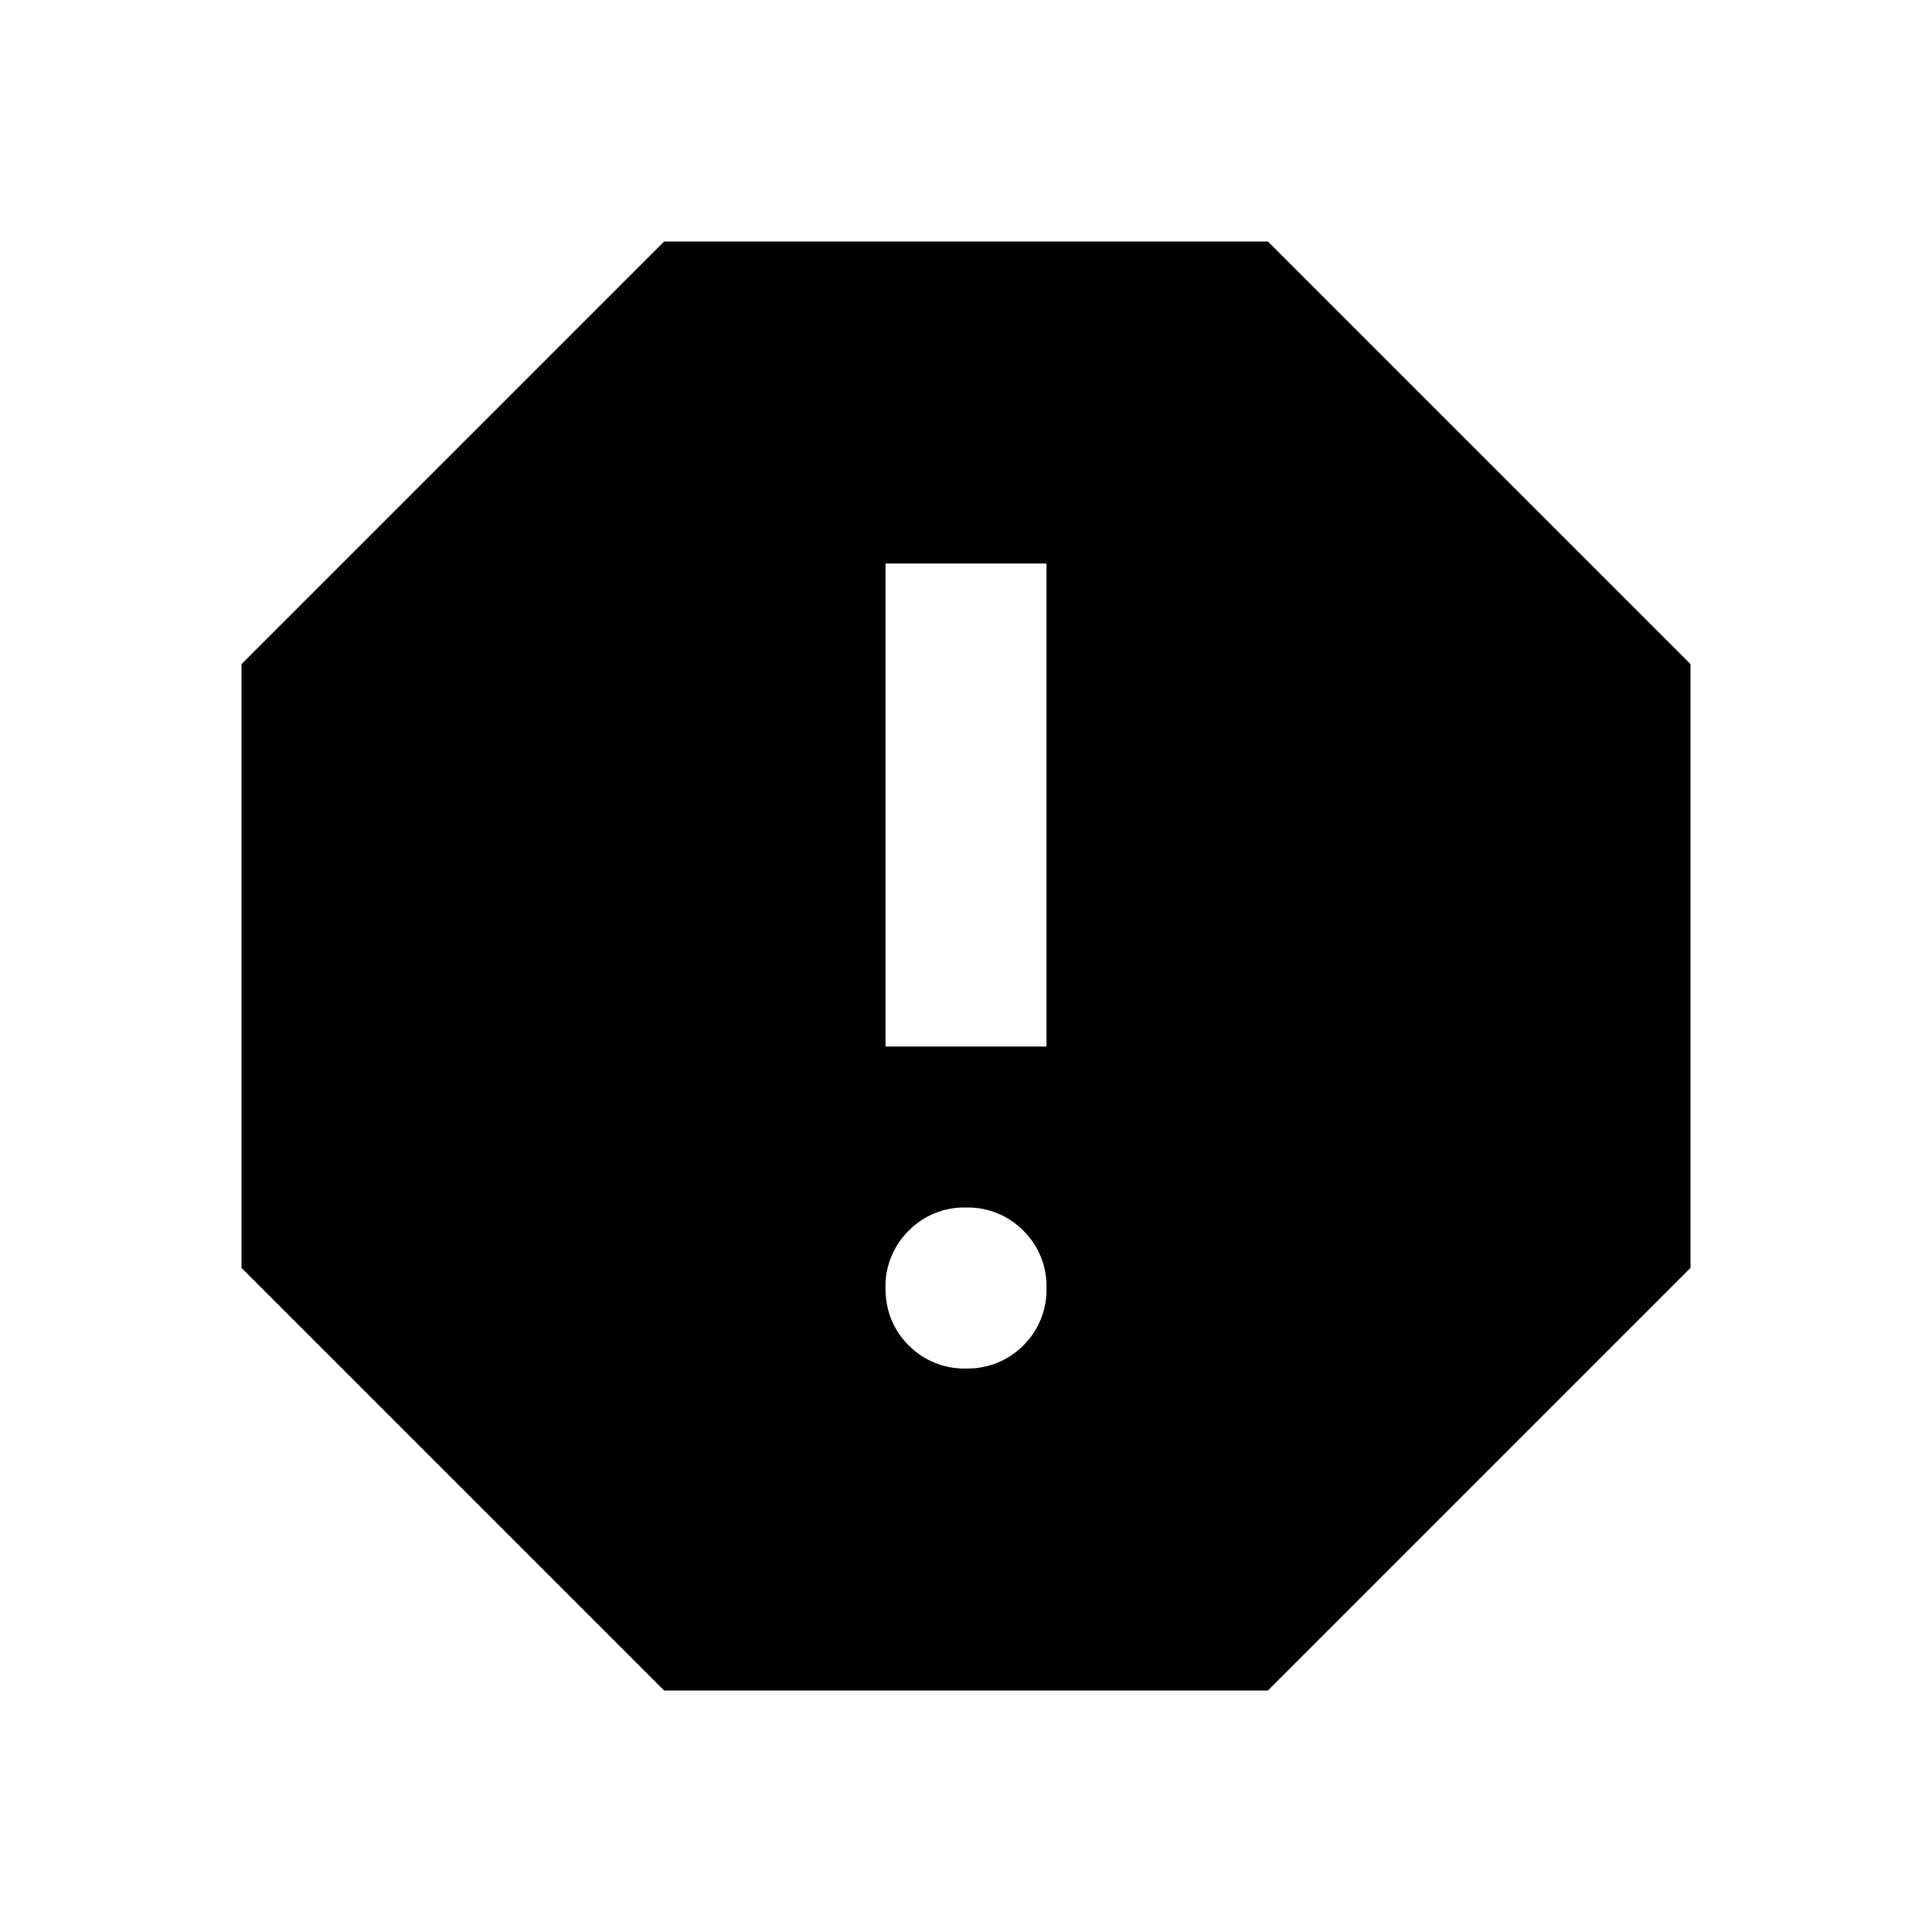
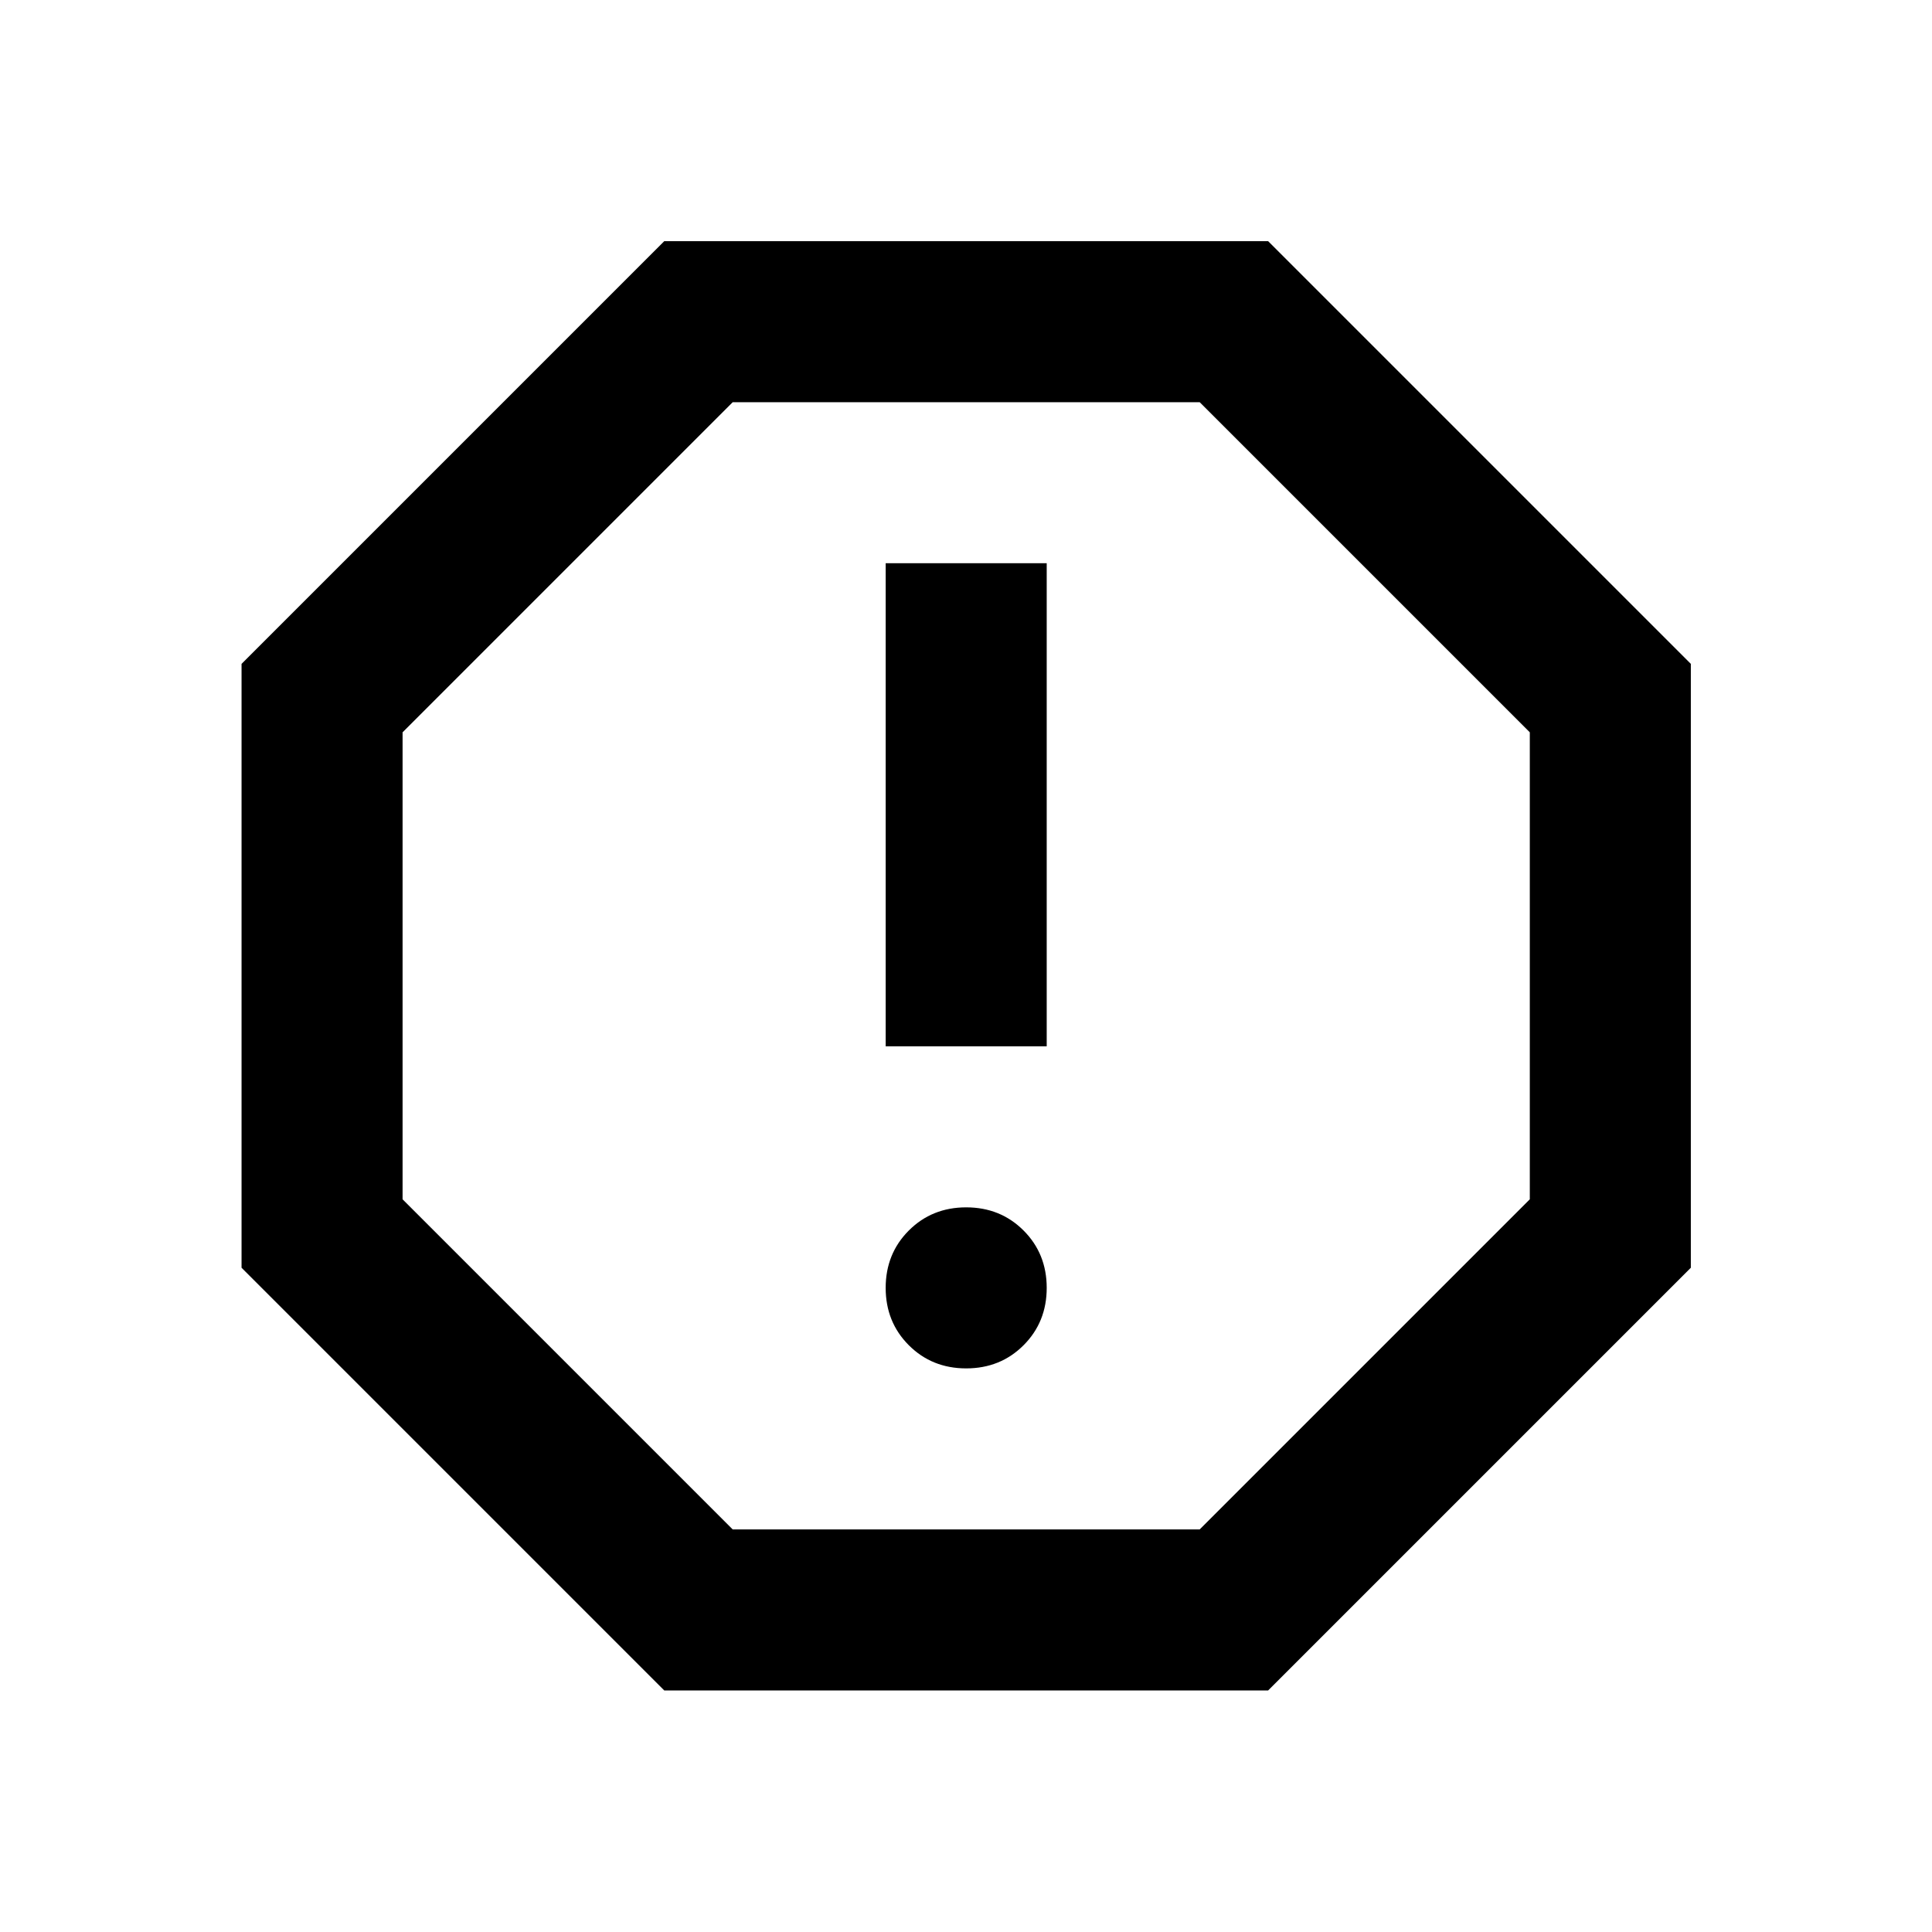
- <svg xmlns="http://www.w3.org/2000/svg" viewBox="0 0 16 16" height="16" width="16" xml:space="preserve" style="fill-rule:evenodd;clip-rule:evenodd;stroke-linejoin:round;stroke-miterlimit:2">
-   <path d="M12 17a.972.972 0 0 0 .713-.287A.972.972 0 0 0 13 16a.968.968 0 0 0-.287-.712A.969.969 0 0 0 12 15a.965.965 0 0 0-.712.288A.965.965 0 0 0 11 16c0 .283.096.521.288.713A.968.968 0 0 0 12 17Zm-1-4h2V7h-2v6Zm-2.75 8L3 15.75v-7.5L8.25 3h7.5L21 8.25v7.5L15.75 21h-7.5Z" style="fill-rule:nonzero" transform="scale(.66667)" />
+ <svg xmlns="http://www.w3.org/2000/svg" xml:space="preserve" style="fill-rule:evenodd;clip-rule:evenodd;stroke-linejoin:round;stroke-miterlimit:2" viewBox="0 0 16 16" width="16" height="16">
+   <path d="M480-280c11.333 0 20.833-3.833 28.5-11.5 7.667-7.667 11.5-17.167 11.5-28.5 0-11.333-3.833-20.833-11.5-28.5-7.667-7.667-17.167-11.5-28.5-11.5-11.333 0-20.833 3.833-28.5 11.5-7.667 7.667-11.5 17.167-11.5 28.5 0 11.333 3.833 20.833 11.5 28.5 7.667 7.667 17.167 11.5 28.5 11.5Zm-40-160h80v-240h-80v240ZM330-120 120-330v-300l210-210h300l210 210v300L630-120H330Zm34-80h232l164-164v-232L596-760H364L200-596v232l164 164Z" style="fill-rule:nonzero" transform="matrix(.01667 0 0 .01667 0 16)" />
</svg>
